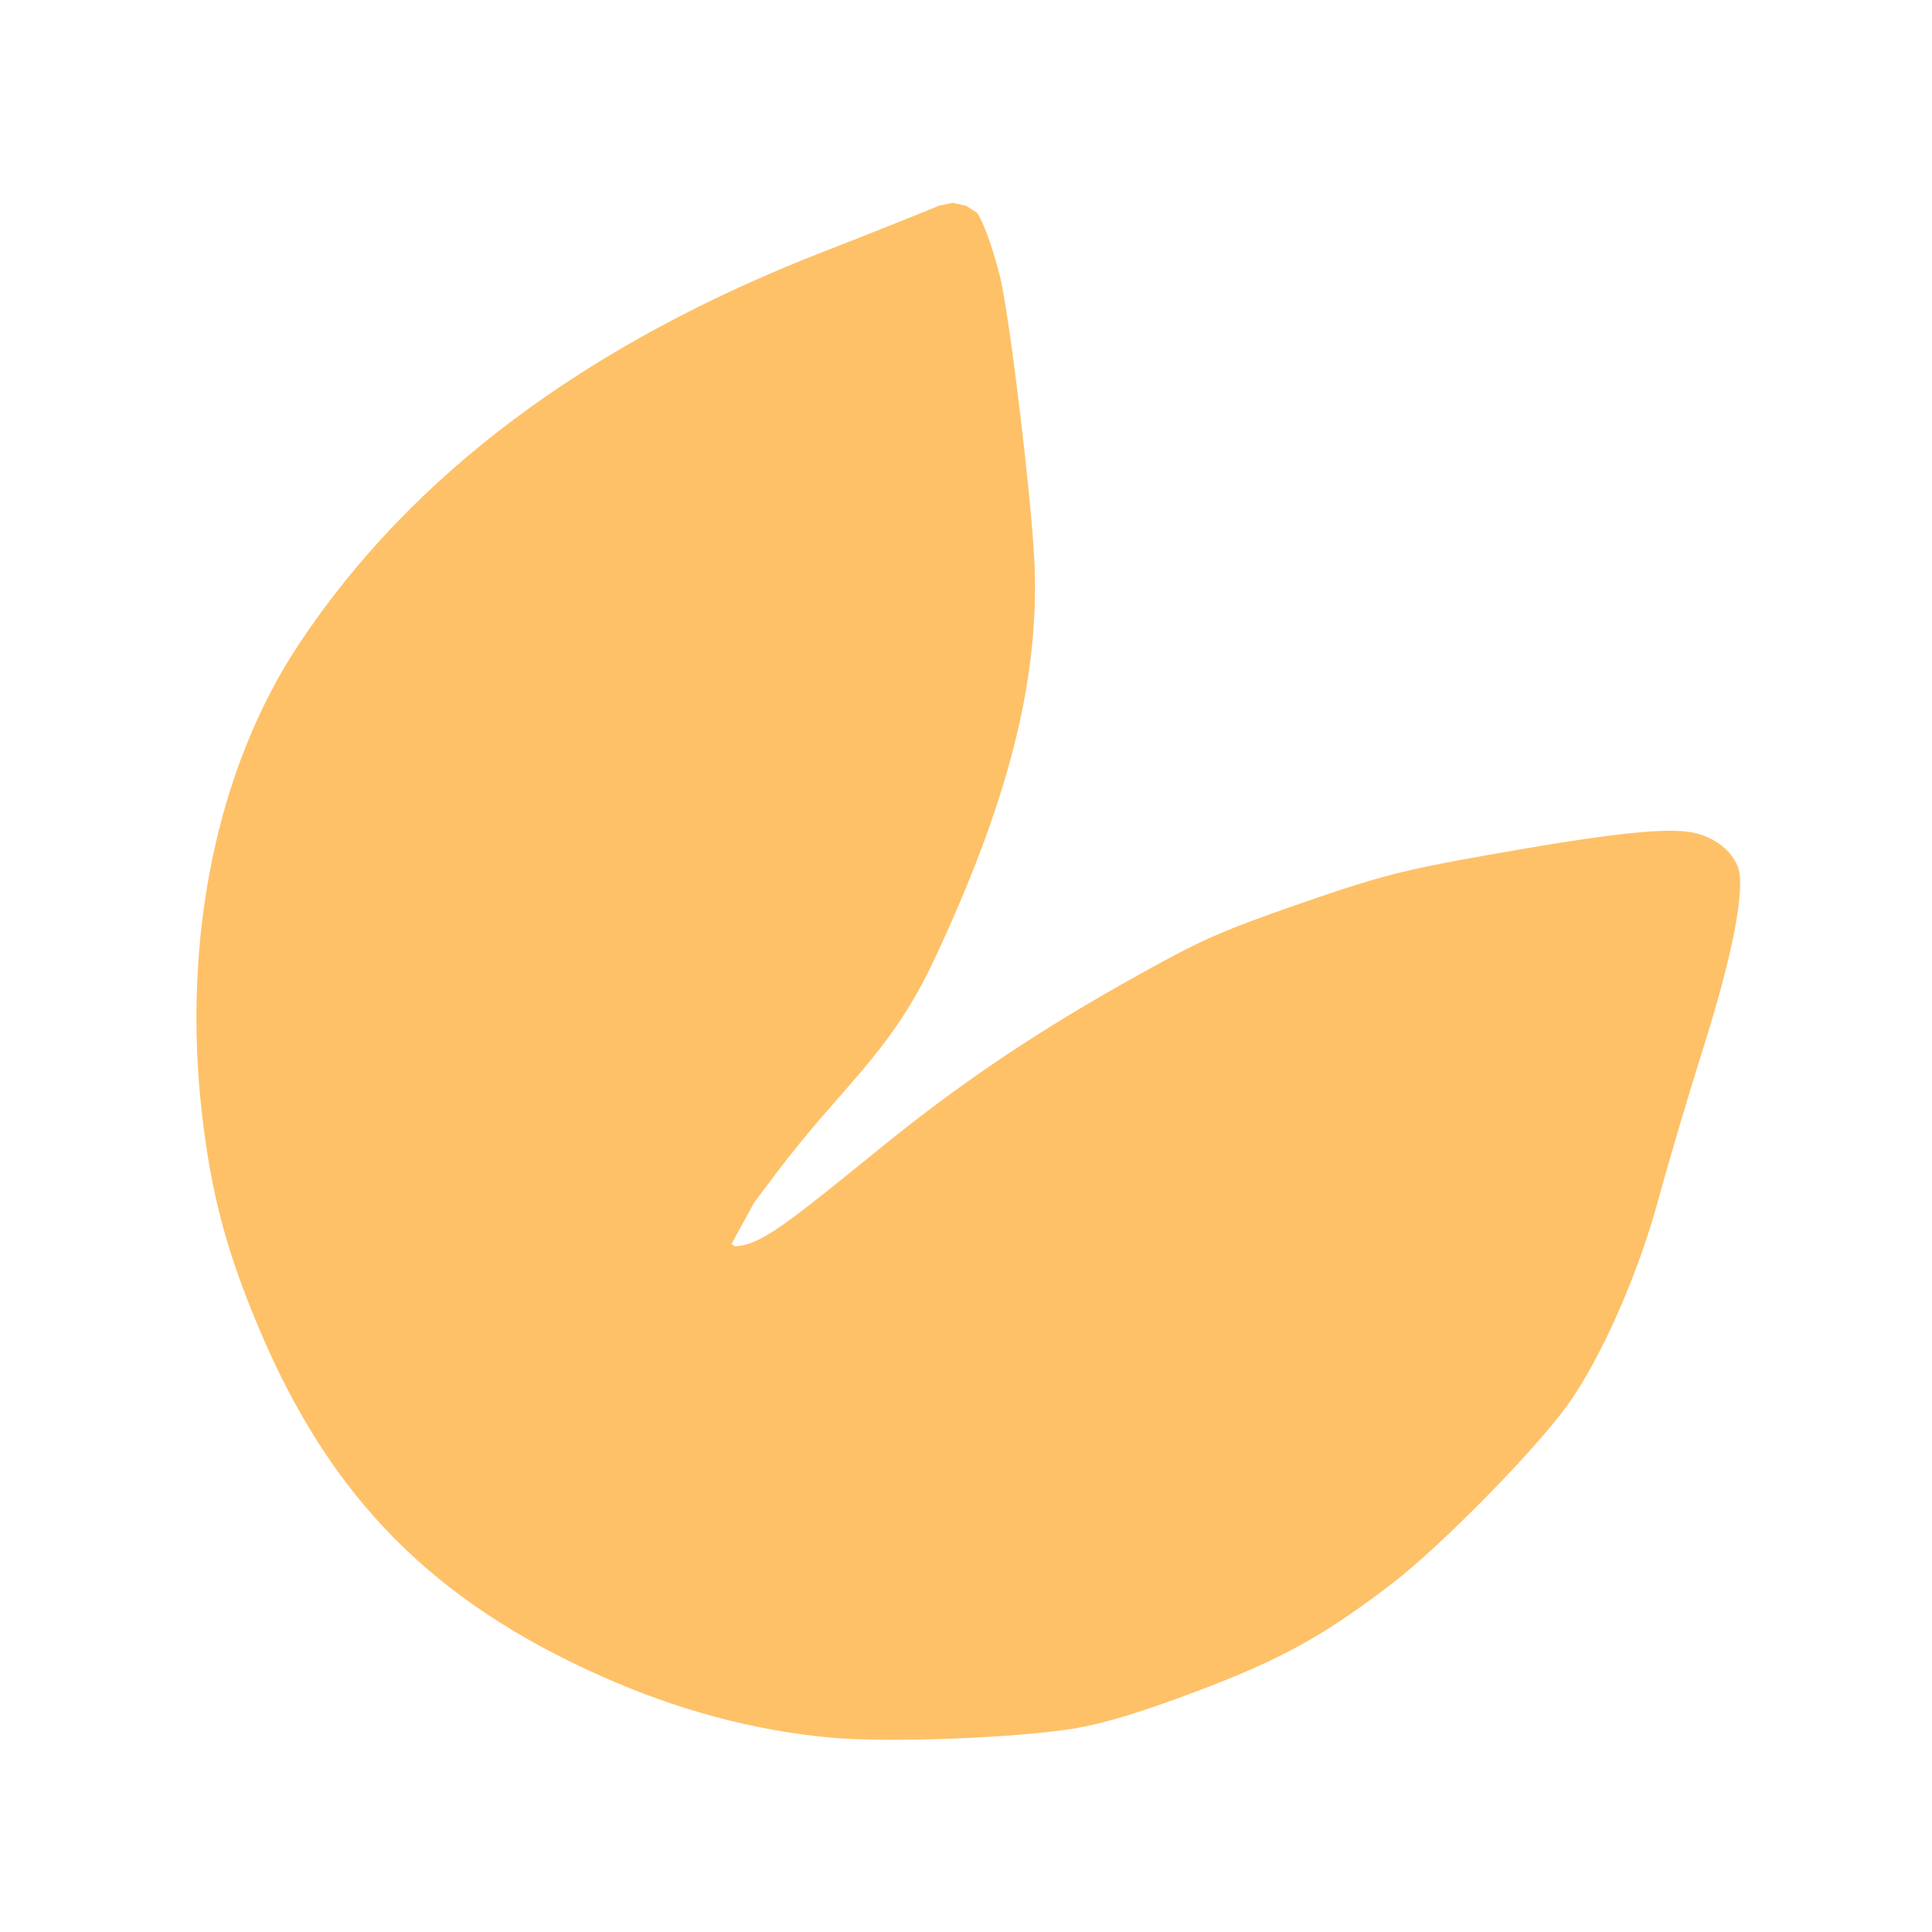
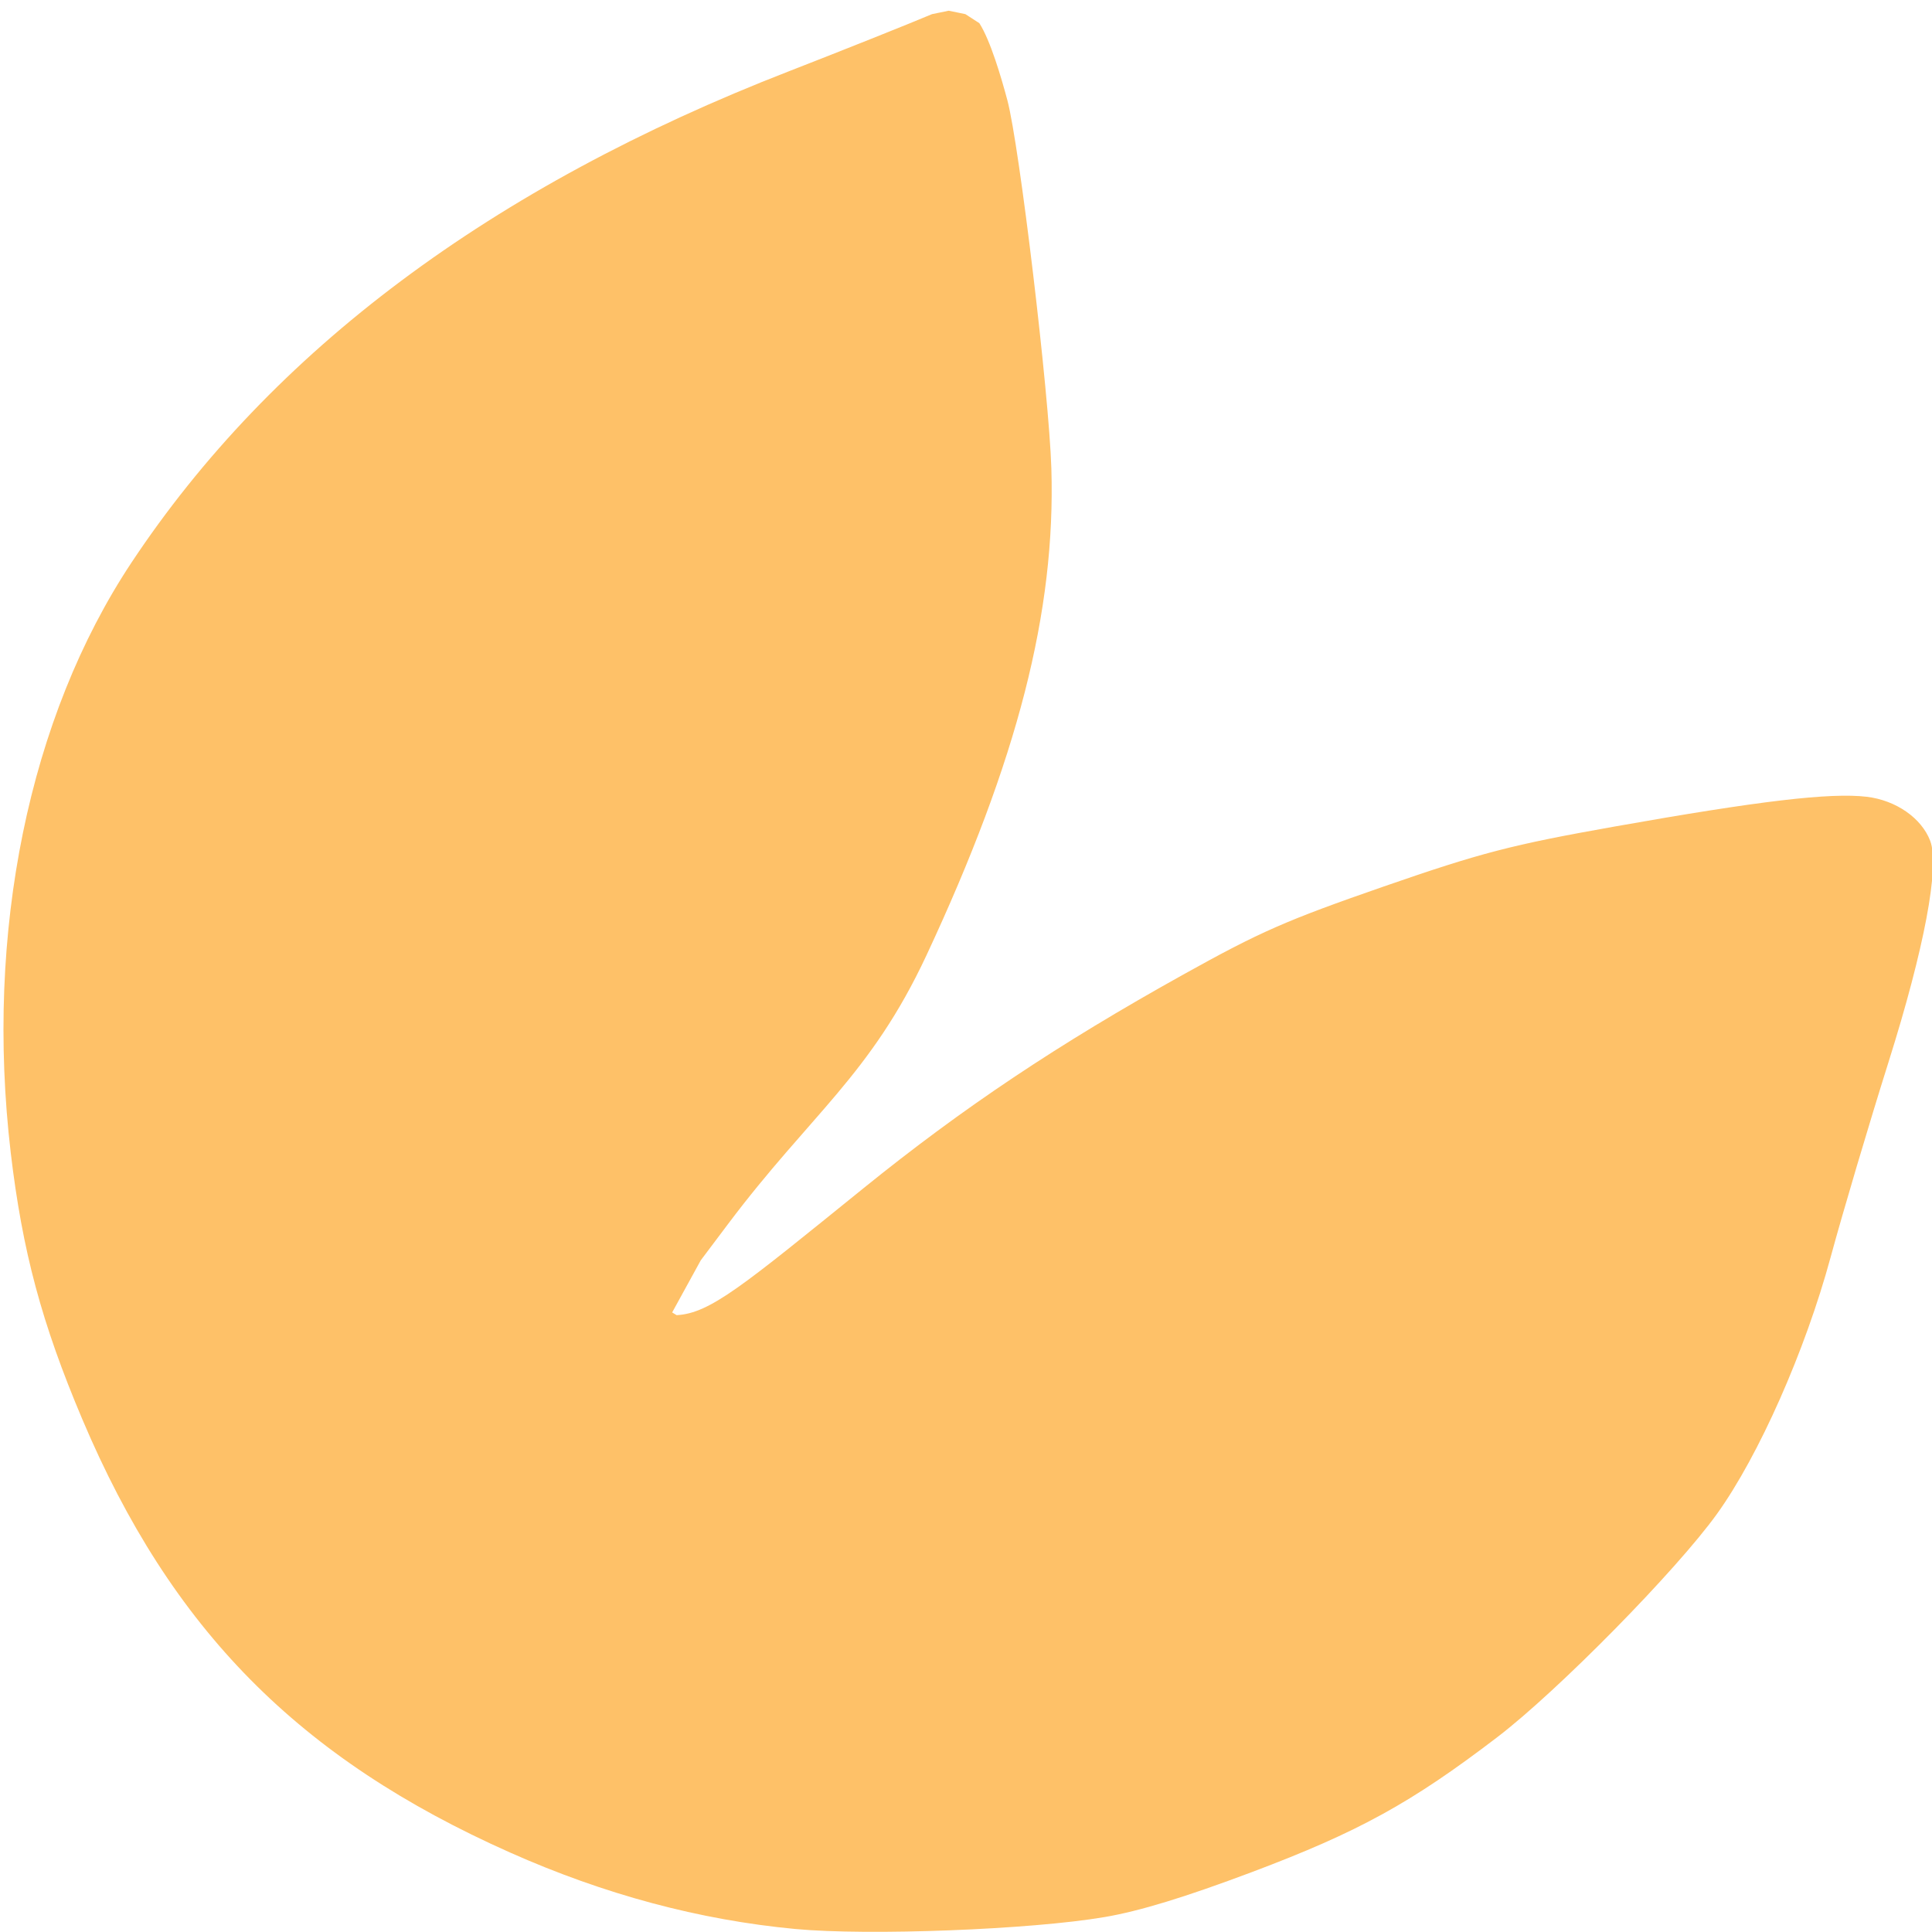
<svg xmlns="http://www.w3.org/2000/svg" version="1.1" viewBox="0 0 22 22" id="svg3245" width="100%" height="100%">
  <defs id="defs3251" />
-   <path style="fill:#fec168;fill-opacity:1;stroke:none" d="m 12.268,19.677 c -0.671,0.114 -2.149,0.171 -2.816,0.109 -0.876,-0.082 -1.741,-0.314 -2.6,-0.697 -1.926,-0.857 -3.085,-2.031 -3.896,-3.946 -0.371,-0.875 -0.547,-1.531 -0.653,-2.432 -0.236,-2.006 0.164,-3.963 1.099,-5.373 1.281,-1.932 3.277,-3.424 5.991,-4.478 0.438,-0.17 1.095,-0.432 1.302,-0.519 L 10.848,2.31 11,2.342 11.127,2.424 c 0.101,0.157 0.2,0.495 0.255,0.702 0.109,0.41 0.38,2.673 0.401,3.354 0.04,1.303 -0.308,2.659 -1.139,4.436 -0.512,1.095 -1.051,1.44 -1.808,2.448 l -0.247,0.328 -0.26,0.475 0.041,0.025 c 0.306,-0.017 0.603,-0.267 1.701,-1.156 0.909,-0.735 1.772,-1.312 2.915,-1.947 0.702,-0.391 0.933,-0.492 1.825,-0.802 0.889,-0.308 1.161,-0.379 2.103,-0.546 1.321,-0.235 1.965,-0.311 2.298,-0.271 0.267,0.032 0.499,0.194 0.578,0.402 0.087,0.232 -0.054,0.979 -0.38,2.015 -0.179,0.566 -0.416,1.367 -0.528,1.78 -0.231,0.852 -0.653,1.805 -1.034,2.335 -0.37,0.515 -1.448,1.611 -2,2.033 -0.785,0.601 -1.267,0.865 -2.239,1.231 -0.606,0.228 -1.022,0.355 -1.342,0.41 z" id="path4375" />
+   <path style="fill:#fec168;fill-opacity:1;stroke:none;stroke-width:1.25" d="m 12.578,21.83 c -0.838,0.143 -2.686,0.214 -3.52,0.136 -1.095,-0.103 -2.176,-0.393 -3.25,-0.871 C 3.401,20.024 1.952,18.556 0.938,16.163 0.475,15.069 0.255,14.25 0.122,13.124 -0.172,10.616 0.328,8.17 1.496,6.408 3.097,3.993 5.593,2.128 8.985,0.811 9.533,0.598 10.354,0.271 10.613,0.161 l 0.19,-0.039 0.19,0.039 0.159,0.103 c 0.126,0.196 0.25,0.619 0.319,0.877 0.137,0.513 0.475,3.341 0.501,4.193 0.05,1.629 -0.385,3.324 -1.423,5.546 -0.64,1.369 -1.313,1.8 -2.26,3.06 l -0.309,0.411 -0.326,0.594 0.051,0.031 c 0.383,-0.021 0.753,-0.334 2.127,-1.445 1.136,-0.919 2.216,-1.64 3.643,-2.434 0.877,-0.488 1.167,-0.615 2.281,-1.002 1.111,-0.385 1.452,-0.474 2.629,-0.683 1.651,-0.293 2.456,-0.388 2.872,-0.339 0.333,0.04 0.624,0.242 0.723,0.503 0.109,0.29 -0.067,1.223 -0.475,2.518 -0.223,0.708 -0.52,1.709 -0.66,2.224 -0.289,1.065 -0.816,2.256 -1.292,2.919 -0.462,0.644 -1.81,2.014 -2.5,2.542 -0.982,0.751 -1.584,1.082 -2.798,1.539 -0.758,0.285 -1.277,0.444 -1.677,0.512 z" id="path4375" />
</svg>
